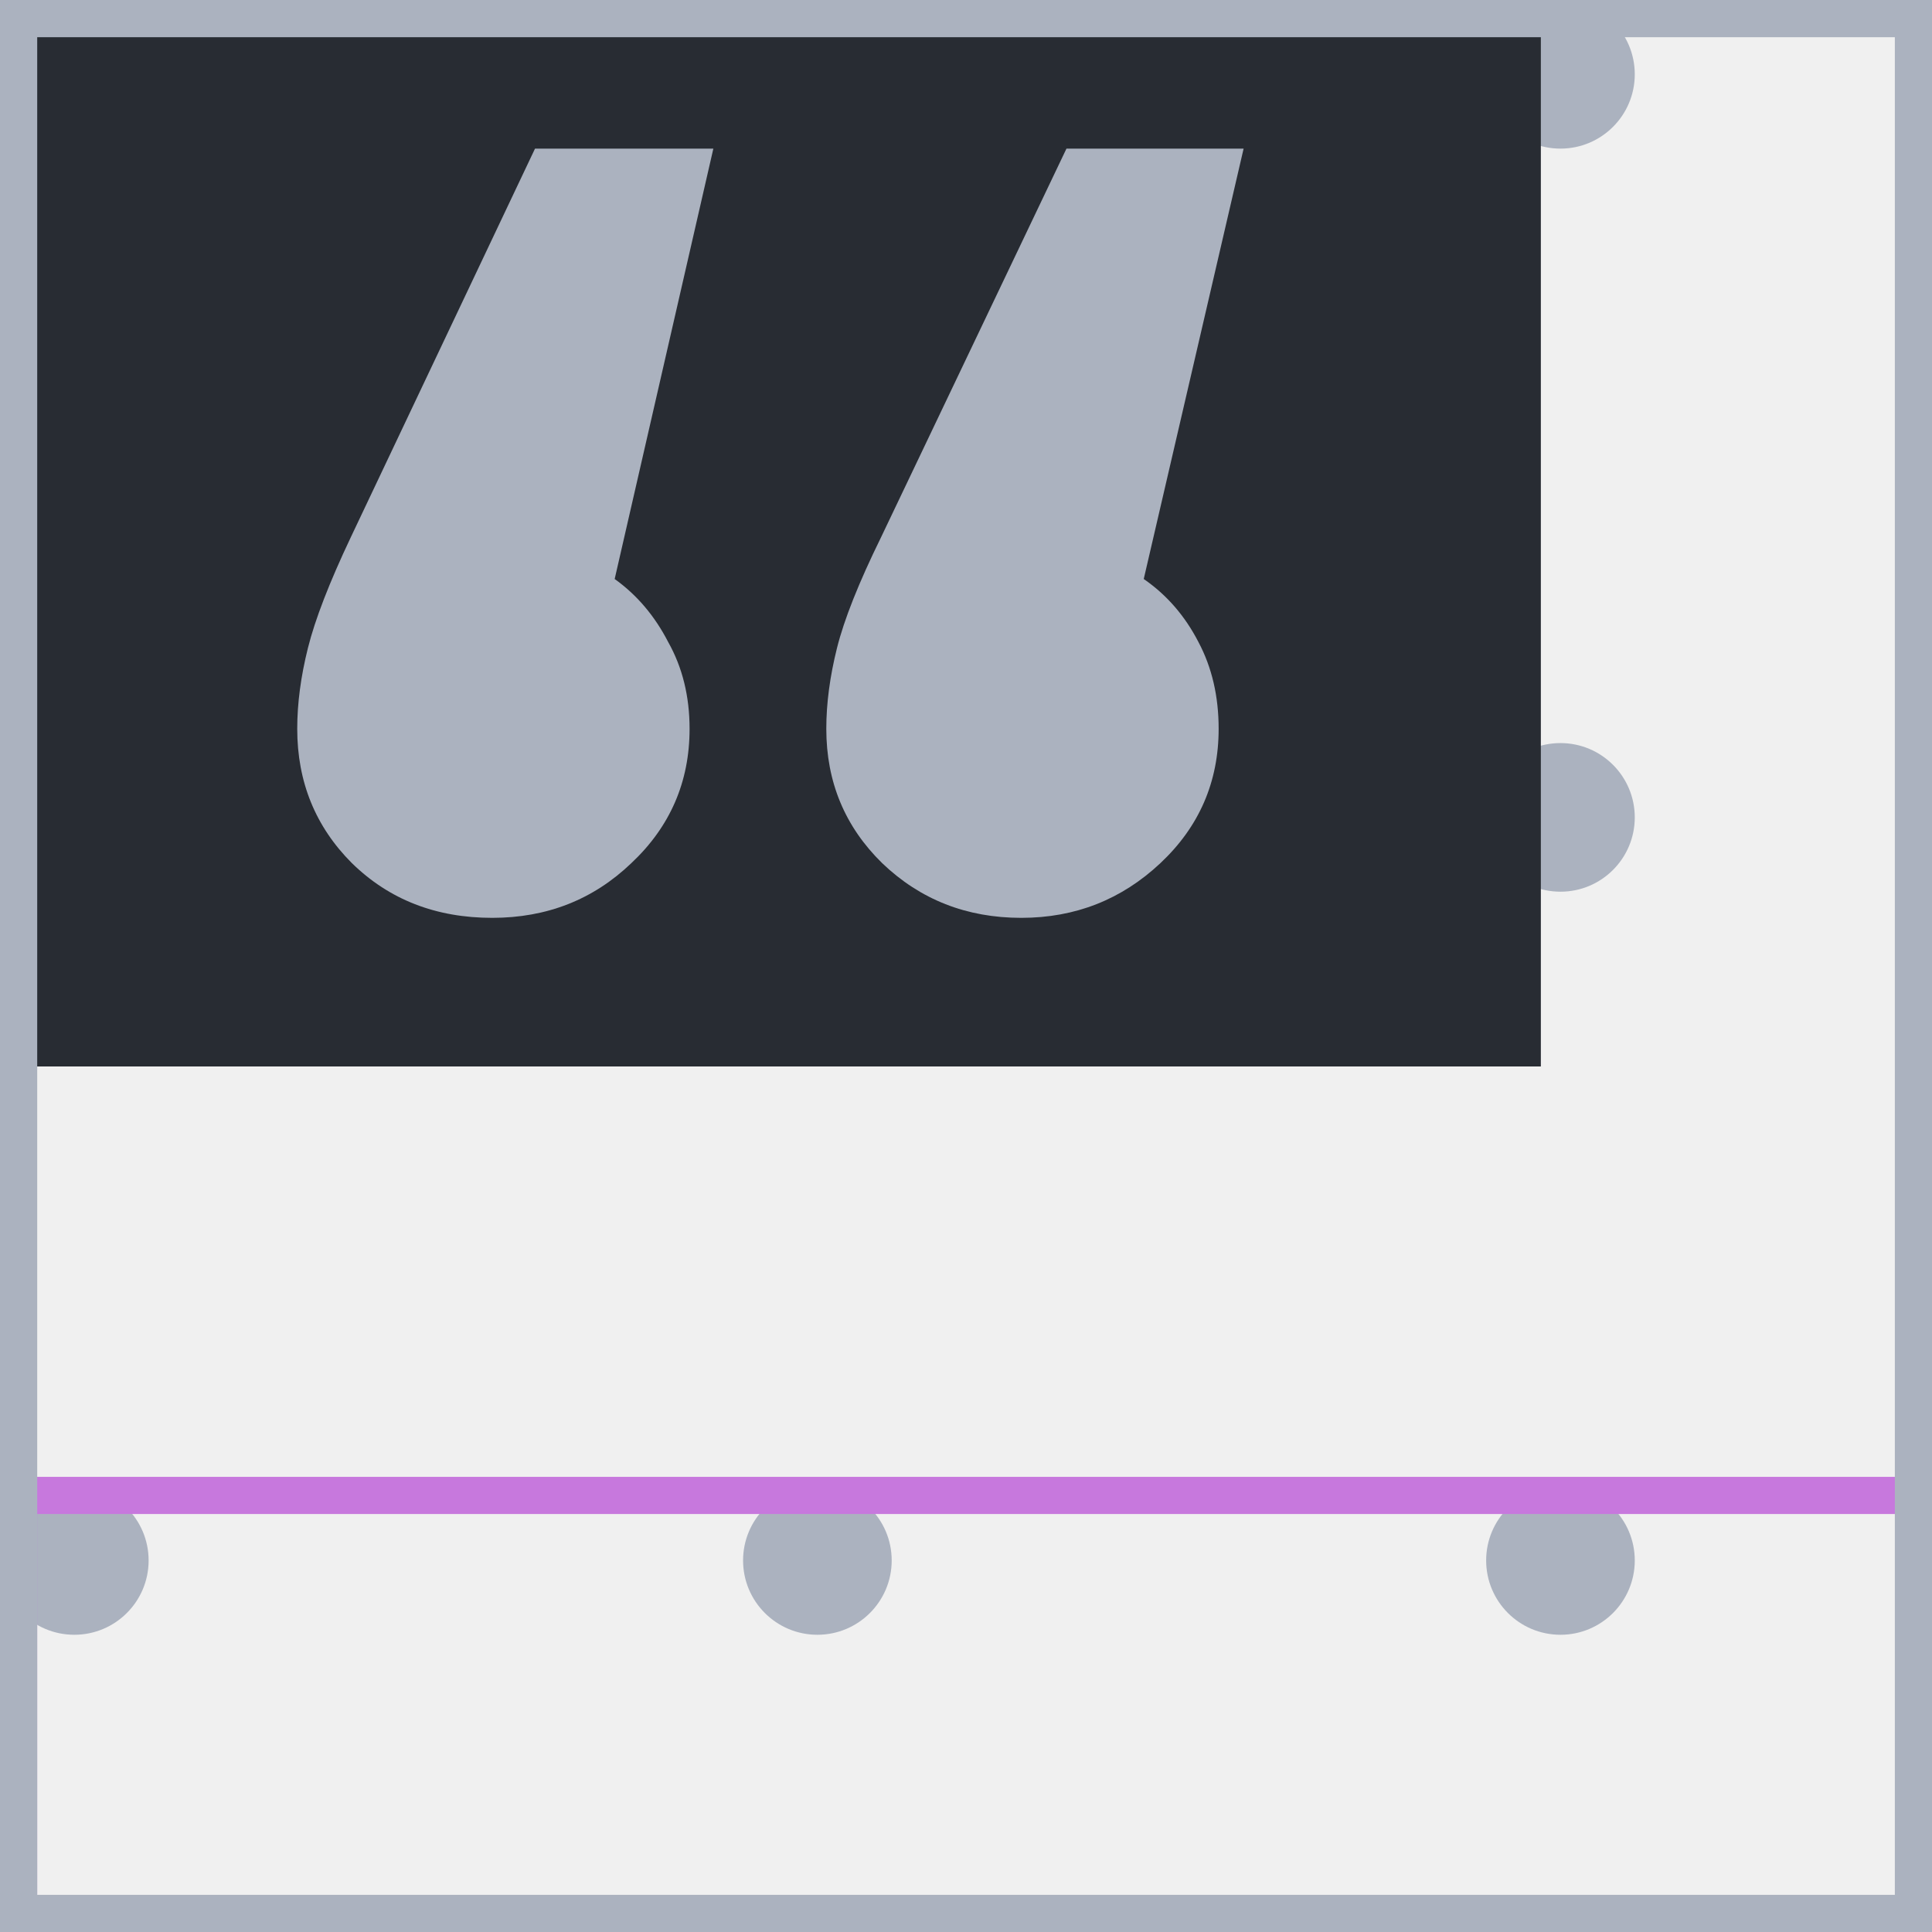
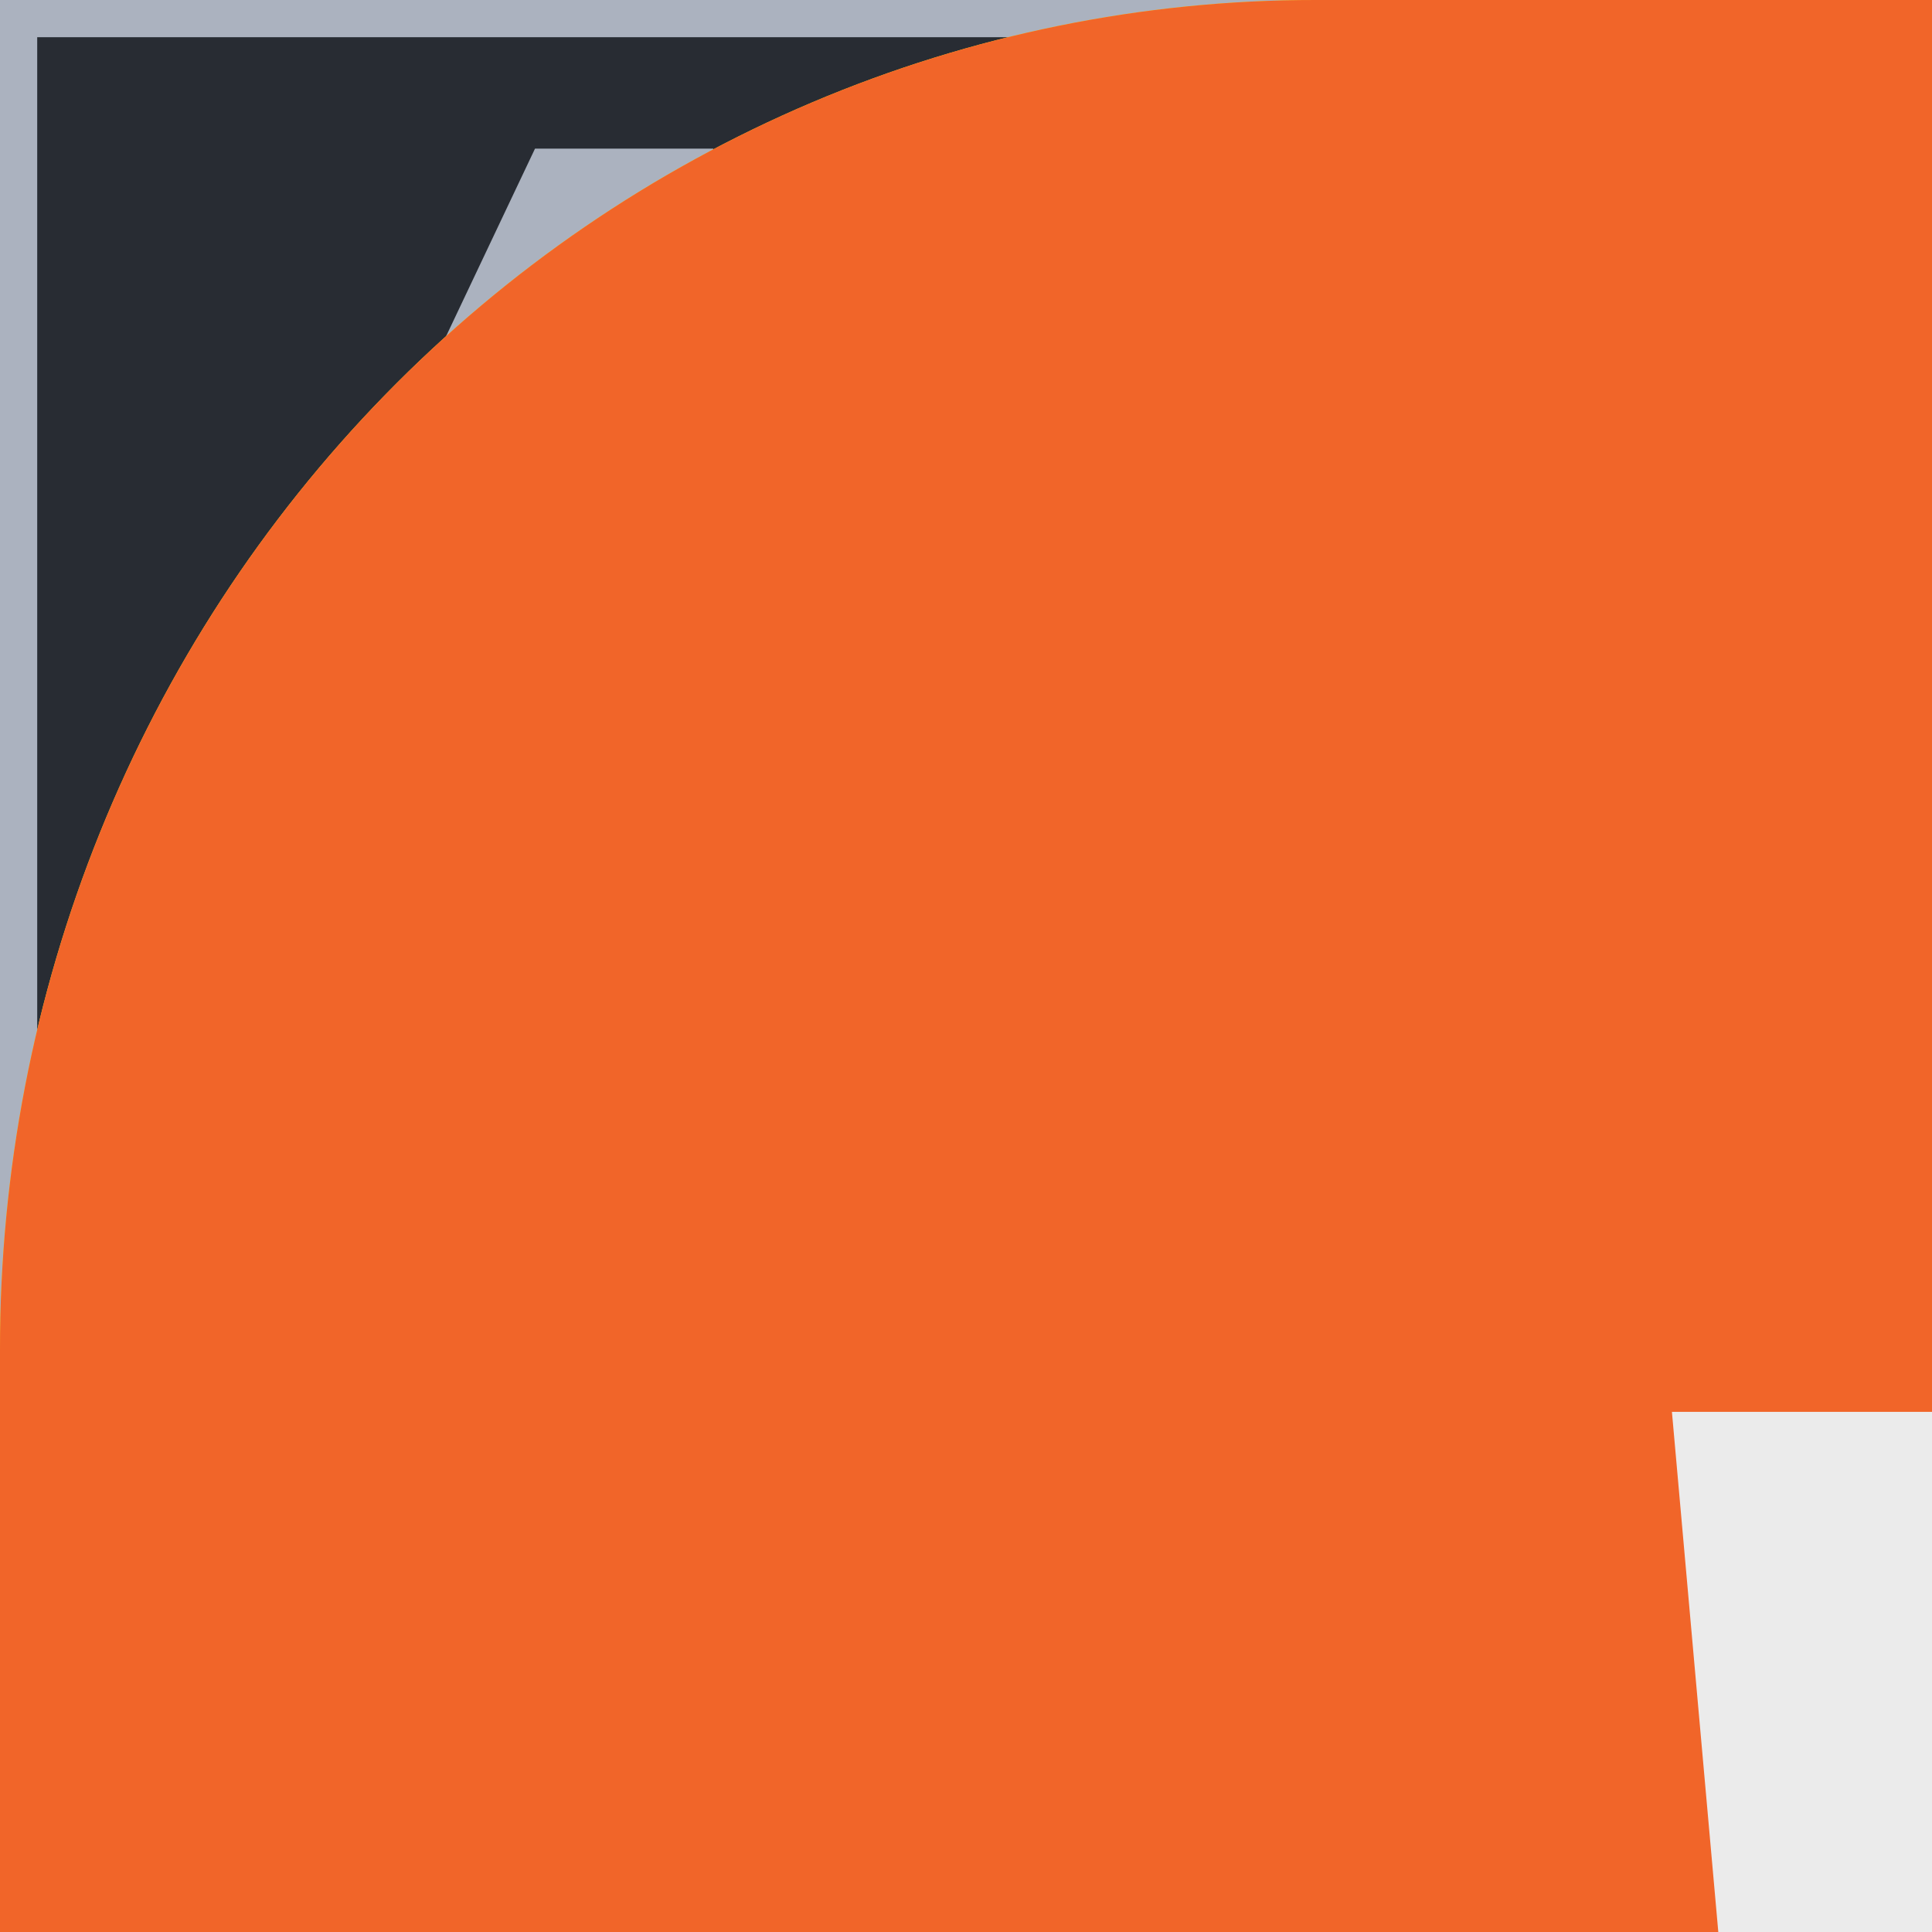
<svg xmlns="http://www.w3.org/2000/svg" width="52" height="52" viewBox="0 0 52 52" fill="none">
  <g id="code">
    <path fill-rule="evenodd" clip-rule="evenodd" d="M39 0H26V13H13H0V26V39V52H13H26V39H39H52V26V13V0H39ZM13 39H26V26H39V13H26V26H13V39Z" />
  </g>
  <g id="figma">
    <path d="M16 16C16 15.116 16.369 14.268 17.025 13.643C17.681 13.018 18.572 12.667 19.5 12.667C20.428 12.667 21.319 13.018 21.975 13.643C22.631 14.268 23 15.116 23 16C23 16.884 22.631 17.732 21.975 18.357C21.319 18.982 20.428 19.333 19.5 19.333C18.572 19.333 17.681 18.982 17.025 18.357C16.369 17.732 16 16.884 16 16ZM9 22.667C9 21.783 9.369 20.935 10.025 20.31C10.681 19.684 11.572 19.333 12.5 19.333H16V22.667C16 23.551 15.631 24.399 14.975 25.024C14.319 25.649 13.428 26 12.5 26C11.572 26 10.681 25.649 10.025 25.024C9.369 24.399 9 23.551 9 22.667ZM16 6V12.667H19.5C20.428 12.667 21.319 12.316 21.975 11.69C22.631 11.065 23 10.217 23 9.333C23 8.449 22.631 7.601 21.975 6.976C21.319 6.351 20.428 6 19.5 6H16ZM9 9.333C9 10.217 9.369 11.065 10.025 11.69C10.681 12.316 11.572 12.667 12.5 12.667H16V6H12.5C11.572 6 10.681 6.351 10.025 6.976C9.369 7.601 9 8.449 9 9.333ZM9 16C9 16.884 9.369 17.732 10.025 18.357C10.681 18.982 11.572 19.333 12.5 19.333H16V12.667H12.5C11.572 12.667 10.681 13.018 10.025 13.643C9.369 14.268 9 15.116 9 16Z" fill="#ABB2BF" />
  </g>
  <g id="github">
    <path d="M15.5 6C9.699 6 5 10.588 5 16.253C5 20.79 8.006 24.622 12.179 25.98C12.704 26.07 12.901 25.762 12.901 25.493C12.901 25.25 12.888 24.442 12.888 23.584C10.25 24.058 9.568 22.956 9.357 22.379C9.239 22.084 8.727 21.174 8.281 20.931C7.914 20.739 7.389 20.264 8.268 20.252C9.095 20.239 9.686 20.995 9.883 21.302C10.828 22.853 12.337 22.418 12.941 22.148C13.033 21.482 13.308 21.033 13.61 20.777C11.274 20.521 8.832 19.636 8.832 15.715C8.832 14.6 9.239 13.677 9.909 12.959C9.804 12.703 9.436 11.652 10.014 10.242C10.014 10.242 10.893 9.973 12.901 11.293C13.741 11.062 14.634 10.947 15.526 10.947C16.419 10.947 17.311 11.062 18.151 11.293C20.159 9.96 21.039 10.242 21.039 10.242C21.616 11.652 21.249 12.703 21.144 12.959C21.813 13.677 22.22 14.587 22.22 15.715C22.22 19.649 19.766 20.521 17.429 20.777C17.81 21.098 18.138 21.713 18.138 22.674C18.138 24.045 18.125 25.147 18.125 25.493C18.125 25.762 18.322 26.083 18.847 25.98C20.931 25.294 22.743 23.985 24.026 22.24C25.309 20.495 26 18.401 26 16.253C26 10.588 21.301 6 15.5 6Z" fill="#ABB2BF" />
  </g>
  <g id="square">
    <circle cx="2" cy="2" r="2" fill="#ABB2BF" />
    <circle cx="22" cy="2" r="2" fill="#ABB2BF" />
    <circle cx="42" cy="2" r="2" fill="#ABB2BF" />
    <circle cx="62" cy="2" r="2" fill="#ABB2BF" />
    <circle cx="82" cy="2" r="2" fill="#ABB2BF" />
    <circle cx="2" cy="22" r="2" fill="#ABB2BF" />
    <circle cx="22" cy="22" r="2" fill="#ABB2BF" />
    <circle cx="42" cy="22" r="2" fill="#ABB2BF" />
    <circle cx="62" cy="22" r="2" fill="#ABB2BF" />
    <circle cx="82" cy="22" r="2" fill="#ABB2BF" />
    <circle cx="2" cy="42" r="2" fill="#ABB2BF" />
    <circle cx="22" cy="42" r="2" fill="#ABB2BF" />
    <circle cx="42" cy="42" r="2" fill="#ABB2BF" />
    <circle cx="62" cy="42" r="2" fill="#ABB2BF" />
    <circle cx="82" cy="42" r="2" fill="#ABB2BF" />
    <circle cx="2" cy="62" r="2" fill="#ABB2BF" />
    <circle cx="22" cy="62" r="2" fill="#ABB2BF" />
    <circle cx="42" cy="62" r="2" fill="#ABB2BF" />
    <circle cx="62" cy="62" r="2" fill="#ABB2BF" />
    <circle cx="82" cy="62" r="2" fill="#ABB2BF" />
    <circle cx="2" cy="82" r="2" fill="#ABB2BF" />
    <circle cx="22" cy="82" r="2" fill="#ABB2BF" />
    <circle cx="42" cy="82" r="2" fill="#ABB2BF" />
    <circle cx="62" cy="82" r="2" fill="#ABB2BF" />
    <circle cx="82" cy="82" r="2" fill="#ABB2BF" />
  </g>
  <g id="dribble">
    <path fill-rule="evenodd" clip-rule="evenodd" d="M16.5 4C10.152 4 5 9.152 5 15.5C5 21.848 10.152 27 16.5 27C22.837 27 28 21.848 28 15.5C28 9.152 22.837 4 16.5 4ZM24.096 9.302C25.512 11.025 26.295 13.182 26.317 15.412C25.992 15.351 22.749 14.689 19.481 15.1C19.407 14.939 19.343 14.764 19.269 14.59C19.069 14.116 18.845 13.63 18.62 13.167C22.237 11.696 23.884 9.576 24.097 9.3L24.096 9.302ZM16.5 5.696C18.994 5.696 21.277 6.631 23.012 8.166C22.837 8.416 21.352 10.398 17.86 11.708C16.25 8.752 14.467 6.332 14.193 5.958C14.949 5.781 15.723 5.693 16.5 5.696ZM12.321 6.619C13.637 8.443 14.854 10.338 15.964 12.294C11.374 13.516 7.32 13.492 6.883 13.492C7.199 12.005 7.854 10.611 8.798 9.419C9.741 8.228 10.947 7.27 12.321 6.621V6.619ZM6.672 15.514V15.213C7.096 15.227 11.861 15.289 16.763 13.817C17.049 14.364 17.311 14.926 17.561 15.487L17.173 15.599C12.11 17.234 9.416 21.698 9.19 22.074C7.569 20.273 6.671 17.936 6.672 15.513V15.514ZM16.5 25.328C14.317 25.332 12.196 24.603 10.477 23.258C10.649 22.896 12.646 19.055 18.183 17.122C18.209 17.109 18.221 17.109 18.247 17.097C19.18 19.507 19.881 22 20.341 24.543C19.128 25.065 17.82 25.332 16.5 25.328ZM21.977 23.645C21.876 23.045 21.352 20.178 20.068 16.647C23.148 16.161 25.842 16.959 26.179 17.071C25.969 18.398 25.488 19.666 24.764 20.797C24.041 21.929 23.091 22.898 21.975 23.645H21.977Z" fill="#ABB2BF" />
  </g>
  <g id="logoSquare">
    <mask id="path-1-inside-1_1103_3692" fill="white">
      <path fill-rule="evenodd" clip-rule="evenodd" d="M0 39.75H38.75H77.5V78.5H38.75V117.25H77.5V156H38.75H0V117.25V78.5V39.75Z" />
    </mask>
    <path d="M0 39.75V38.75H-1V39.75H0ZM77.5 39.75H78.5V38.75H77.5V39.75ZM77.5 78.5V79.5H78.5V78.5H77.5ZM38.75 78.5V77.5H37.75V78.5H38.75ZM38.75 117.25H37.75V118.25H38.75V117.25ZM77.5 117.25H78.5V116.25H77.5V117.25ZM77.5 156V157H78.5V156H77.5ZM0 156H-1V157H0V156ZM38.75 38.75H0V40.75H38.75V38.75ZM77.5 38.75H38.75V40.75H77.5V38.75ZM78.5 78.5V39.75H76.5V78.5H78.5ZM38.75 79.5H77.5V77.5H38.75V79.5ZM39.75 117.25V78.5H37.75V117.25H39.75ZM38.75 118.25H77.5V116.25H38.75V118.25ZM76.5 117.25V156H78.5V117.25H76.5ZM77.5 155H38.75V157H77.5V155ZM0 157H38.75V155H0V157ZM-1 117.25V156H1V117.25H-1ZM-1 78.5V117.25H1V78.5H-1ZM-1 39.75V78.5H1V39.75H-1Z" fill="#C778DD" mask="url(#path-1-inside-1_1103_3692)" />
    <mask id="path-3-outside-2_1103_3692" maskUnits="userSpaceOnUse" x="76.5" y="0" width="80" height="119" fill="black">
      <rect fill="white" x="76.5" width="80" height="119" />
      <path fill-rule="evenodd" clip-rule="evenodd" d="M77.5 1H116.25H155V39.75V78.5V117.25H116.25H77.5V78.5H116.25V39.75H77.5V1Z" />
    </mask>
    <path d="M77.5 1V0H76.5V1H77.5ZM155 1H156V0H155V1ZM155 117.25V118.25H156V117.25H155ZM77.5 117.25H76.5V118.25H77.5V117.25ZM77.5 78.5V77.5H76.5V78.5H77.5ZM116.25 78.5V79.5H117.25V78.5H116.25ZM116.25 39.75H117.25V38.75H116.25V39.75ZM77.5 39.75H76.5V40.75H77.5V39.75ZM116.25 0H77.5V2H116.25V0ZM155 0H116.25V2H155V0ZM156 39.75V1H154V39.75H156ZM156 78.5V39.75H154V78.5H156ZM156 117.25V78.5H154V117.25H156ZM116.25 118.25H155V116.25H116.25V118.25ZM116.25 116.25H77.5V118.25H116.25V116.25ZM78.5 117.25V78.5H76.5V117.25H78.5ZM77.5 79.5H116.25V77.5H77.5V79.5ZM115.25 39.75V78.5H117.25V39.75H115.25ZM77.5 40.75H116.25V38.75H77.5V40.75ZM76.5 1V39.75H78.5V1H76.5Z" fill="#C778DD" mask="url(#path-3-outside-2_1103_3692)" />
  </g>
  <g id="iconColor">
    <rect x="0.5" y="1" width="15" height="15" fill="#C778DD" stroke="#C778DD" />
  </g>
  <g id="qutes">
    <rect width="41.472" height="28.704" fill="#282C33" />
    <path d="M18.56 19.616C18.56 21.045 18.037 22.251 16.992 23.232C15.968 24.213 14.72 24.704 13.248 24.704C11.733 24.704 10.475 24.213 9.472 23.232C8.491 22.251 8 21.045 8 19.616C8 18.933 8.096 18.208 8.288 17.44C8.48 16.672 8.864 15.68 9.44 14.464L14.4 4H19.2L16.544 15.584C17.141 16.011 17.621 16.576 17.984 17.28C18.368 17.963 18.56 18.741 18.56 19.616ZM32.8 19.616C32.8 21.045 32.277 22.251 31.232 23.232C30.187 24.213 28.939 24.704 27.488 24.704C26.016 24.704 24.768 24.213 23.744 23.232C22.741 22.251 22.24 21.045 22.24 19.616C22.24 18.933 22.336 18.208 22.528 17.44C22.72 16.672 23.115 15.68 23.712 14.464L28.704 4H33.472L30.784 15.584C31.403 16.011 31.893 16.576 32.256 17.28C32.619 17.963 32.8 18.741 32.8 19.616Z" fill="#ABB2BF" />
  </g>
  <g id="rectangle">
    <rect x="0.5" y="0.5" width="85" height="85" stroke="#ABB2BF" />
  </g>
  <g id="rectangleMini">
    <rect x="0.5" y="0.5" width="51" height="51" stroke="#ABB2BF" />
  </g>
+   <g id="javascript">
+     <g clip-path="url(#clip0_1_405)">
+       <path d="M35.417 1.61203e-05H164.583C169.236 -0.004 173.843 0.932 178.142 2.756C182.441 4.58 186.347 7.255 189.636 10.629C192.926 14.003 195.535 18.009 197.313 22.419C199.091 26.828 200.004 31.553 200 36.325V163.675C200.004 168.447 199.091 173.172 197.313 177.581C195.535 181.991 192.926 185.997 189.636 189.371C186.347 192.745 182.441 195.42 178.142 197.244C173.843 199.068 169.236 200.004 164.583 200H35.417C30.765 200.004 26.157 199.068 21.858 197.244C17.559 195.42 13.653 192.745 10.364 189.371C7.074 185.997 4.465 181.991 2.687 177.581C0.909 173.172 -0.004 168.447 1.57173e-05 163.675V36.325C-0.004 31.553 0.909 26.828 2.687 22.419C4.465 18.009 7.074 14.003 10.364 10.629C13.653 7.255 17.559 4.58 21.858 2.756C26.157 0.932 30.765 -0.004 35.417 1.61203e-05Z" fill="#F7DF1E" />
+       <path d="M134.689 156.492C138.717 163.07 143.959 167.905 153.229 167.905C161.016 167.905 165.99 164.013 165.99 158.635C165.99 152.19 160.879 149.908 152.308 146.159L147.61 144.143C134.048 138.365 125.038 131.127 125.038 115.825C125.038 101.73 135.778 91 152.562 91C164.511 91 173.102 95.159 179.292 106.048L164.657 115.444C161.435 109.667 157.959 107.39 152.562 107.39C147.057 107.39 143.568 110.883 143.568 115.444C143.568 121.083 147.06 123.365 155.124 126.857L159.822 128.87C175.79 135.717 184.806 142.698 184.806 158.394C184.806 175.314 171.514 184.584 153.663 184.584C136.21 184.584 124.933 176.267 119.416 165.365L134.689 156.492ZM68.298 158.121C71.251 163.359 73.936 167.787 80.394 167.787C86.568 167.787 90.463 165.371 90.463 155.978V92.073H109.257V156.232C109.257 175.692 97.848 184.549 81.194 184.549C66.146 184.549 57.432 176.762 53 167.383L68.298 158.121Z" fill="black" />
+     </g>
+     <defs>
+       <clipPath id="clip0_1_405">
+         <rect width="200" height="200" fill="white" />
+       </clipPath>
+     </defs>
+   </g>
+   <g id="html">
+     <g clip-path="url(#clip0_7_116)">
+       <path d="M35.417 1.61203e-05H164.583C169.236 -0.004 173.843 0.932 178.142 2.756C182.441 4.58 186.347 7.255 189.636 10.629C192.926 14.003 195.535 18.009 197.313 22.419C199.091 26.828 200.004 31.553 200 36.325V163.675C200.004 168.447 199.091 173.172 197.313 177.581C195.535 181.991 192.926 185.997 189.636 189.371C186.347 192.745 182.441 195.42 178.142 197.244C173.843 199.068 169.236 200.004 164.583 200H35.417C30.765 200.004 26.157 199.068 21.858 197.244C17.559 195.42 13.653 192.745 10.364 189.371C7.074 185.997 4.465 181.991 2.687 177.581C0.909 173.172 -0.004 168.447 1.57173e-05 163.675V36.325C-0.004 31.553 0.909 26.828 2.687 22.419C4.465 18.009 7.074 14.003 10.364 10.629C13.653 7.255 17.559 4.58 21.858 2.756C26.157 0.932 30.765 -0.004 35.417 1.61203e-05Z" fill="#F16529" />
+       <path d="M69 59.96H100.066V38H45L45.525 43.891L50.923 104.408H100.066V82.448H71.007L69 59.96ZM73.949 115.388H51.904L54.981 149.869L99.965 162.356L100.066 162.328V139.481L99.969 139.506L75.513 132.902L73.949 115.388Z" fill="#EBEBEB" />
+       <path d="M99.99 104.408H127.032L124.482 132.888L99.989 139.499V162.346L145.009 149.869L145.339 146.159L150.5 88.345L151.036 82.448H99.99V104.408ZM99.99 59.907V59.96H153.034L153.474 55.025L154.475 43.891L155 38H99.99V59.907V59.907Z" fill="white" />
+     </g>
+     <defs>
+       <clipPath id="clip0_7_116">
+         <rect width="200" height="200" fill="white" />
+       </clipPath>
+     </defs>
+   </g>
</svg>
